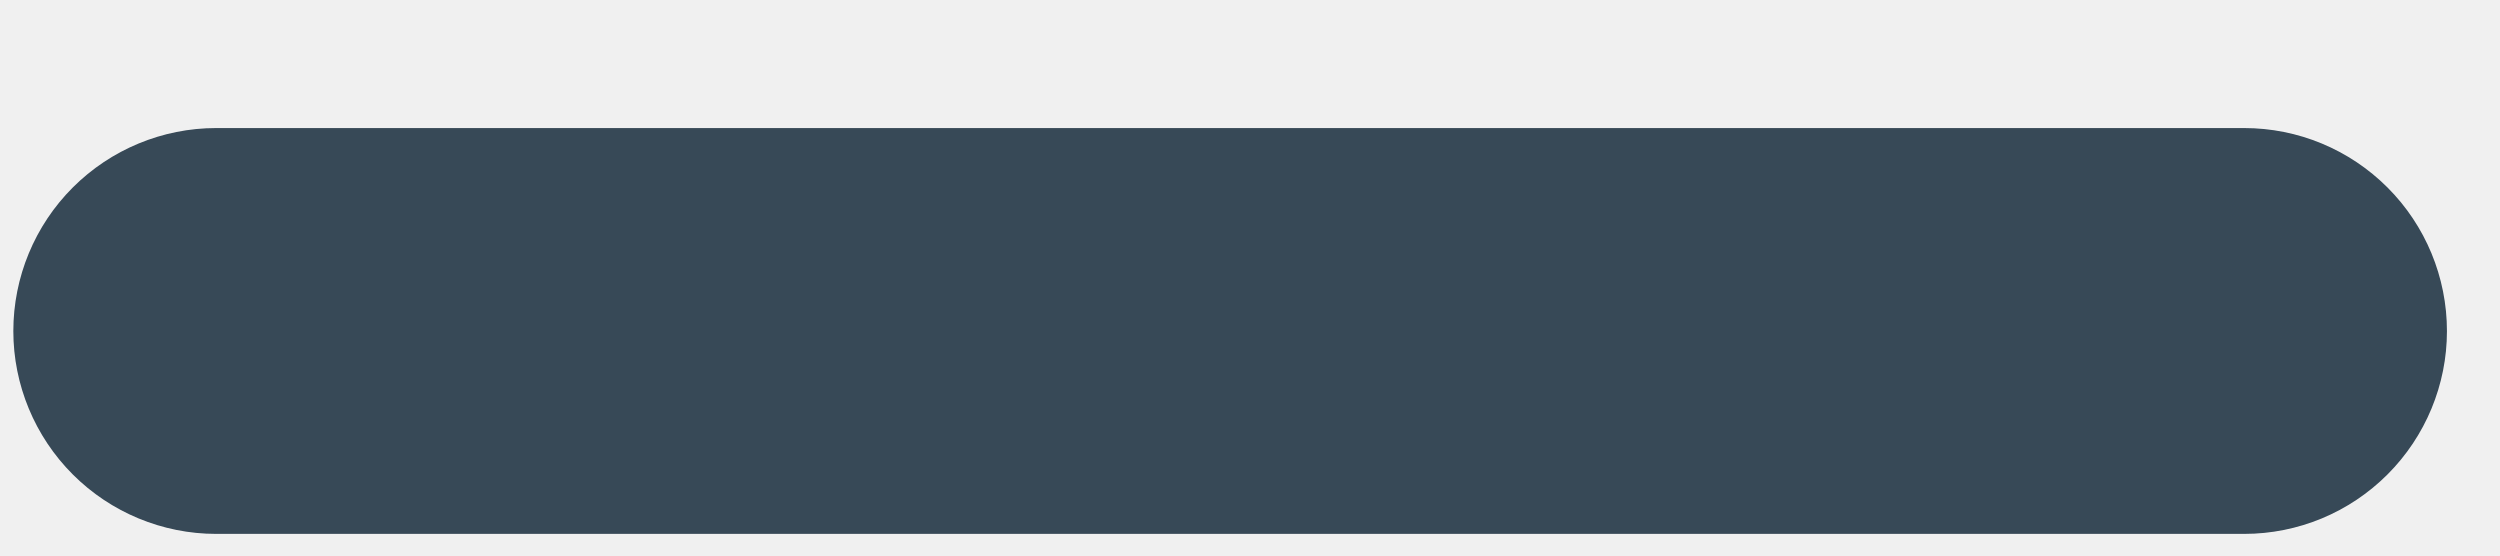
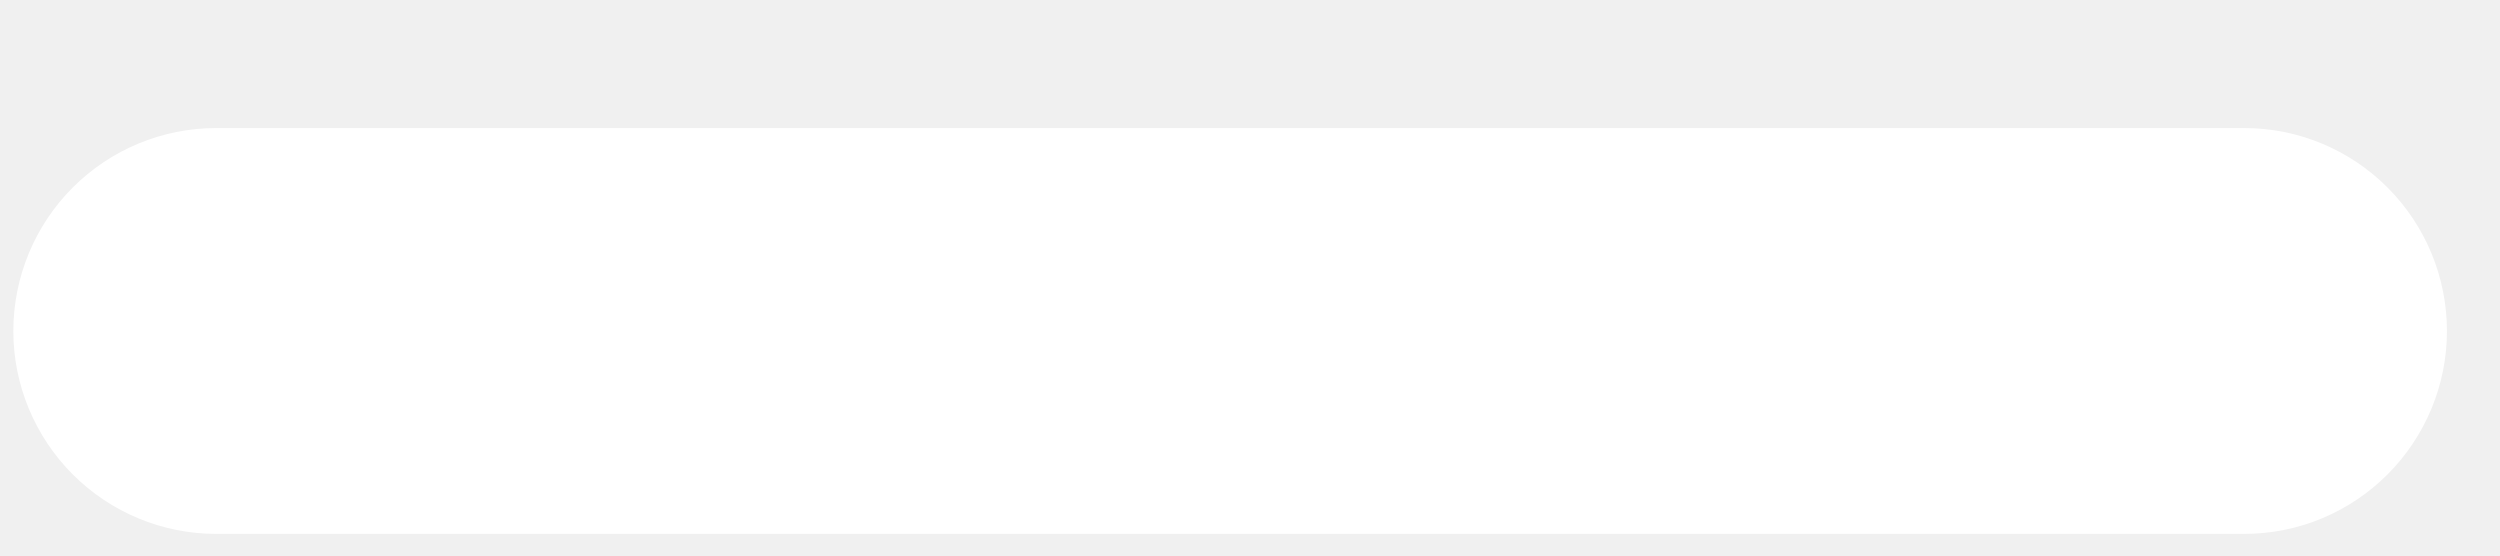
<svg xmlns="http://www.w3.org/2000/svg" width="9" height="2" viewBox="0 0 9 2" fill="none">
-   <path d="M0.778 0.461C0.585 0.461 0.399 0.538 0.262 0.675C0.125 0.812 0.048 0.998 0.048 1.192C0.048 1.385 0.125 1.571 0.262 1.708C0.399 1.845 0.585 1.922 0.778 1.922H8.079C8.273 1.922 8.458 1.845 8.595 1.708C8.732 1.571 8.809 1.385 8.809 1.192C8.809 0.998 8.732 0.812 8.595 0.675C8.458 0.538 8.273 0.461 8.079 0.461H0.778Z" fill="#374957" />
+   <path d="M0.778 0.461C0.585 0.461 0.399 0.538 0.262 0.675C0.125 0.812 0.048 0.998 0.048 1.192C0.048 1.385 0.125 1.571 0.262 1.708C0.399 1.845 0.585 1.922 0.778 1.922H8.079C8.273 1.922 8.458 1.845 8.595 1.708C8.732 1.571 8.809 1.385 8.809 1.192C8.809 0.998 8.732 0.812 8.595 0.675C8.458 0.538 8.273 0.461 8.079 0.461H0.778Z" fill="white" />
</svg>
